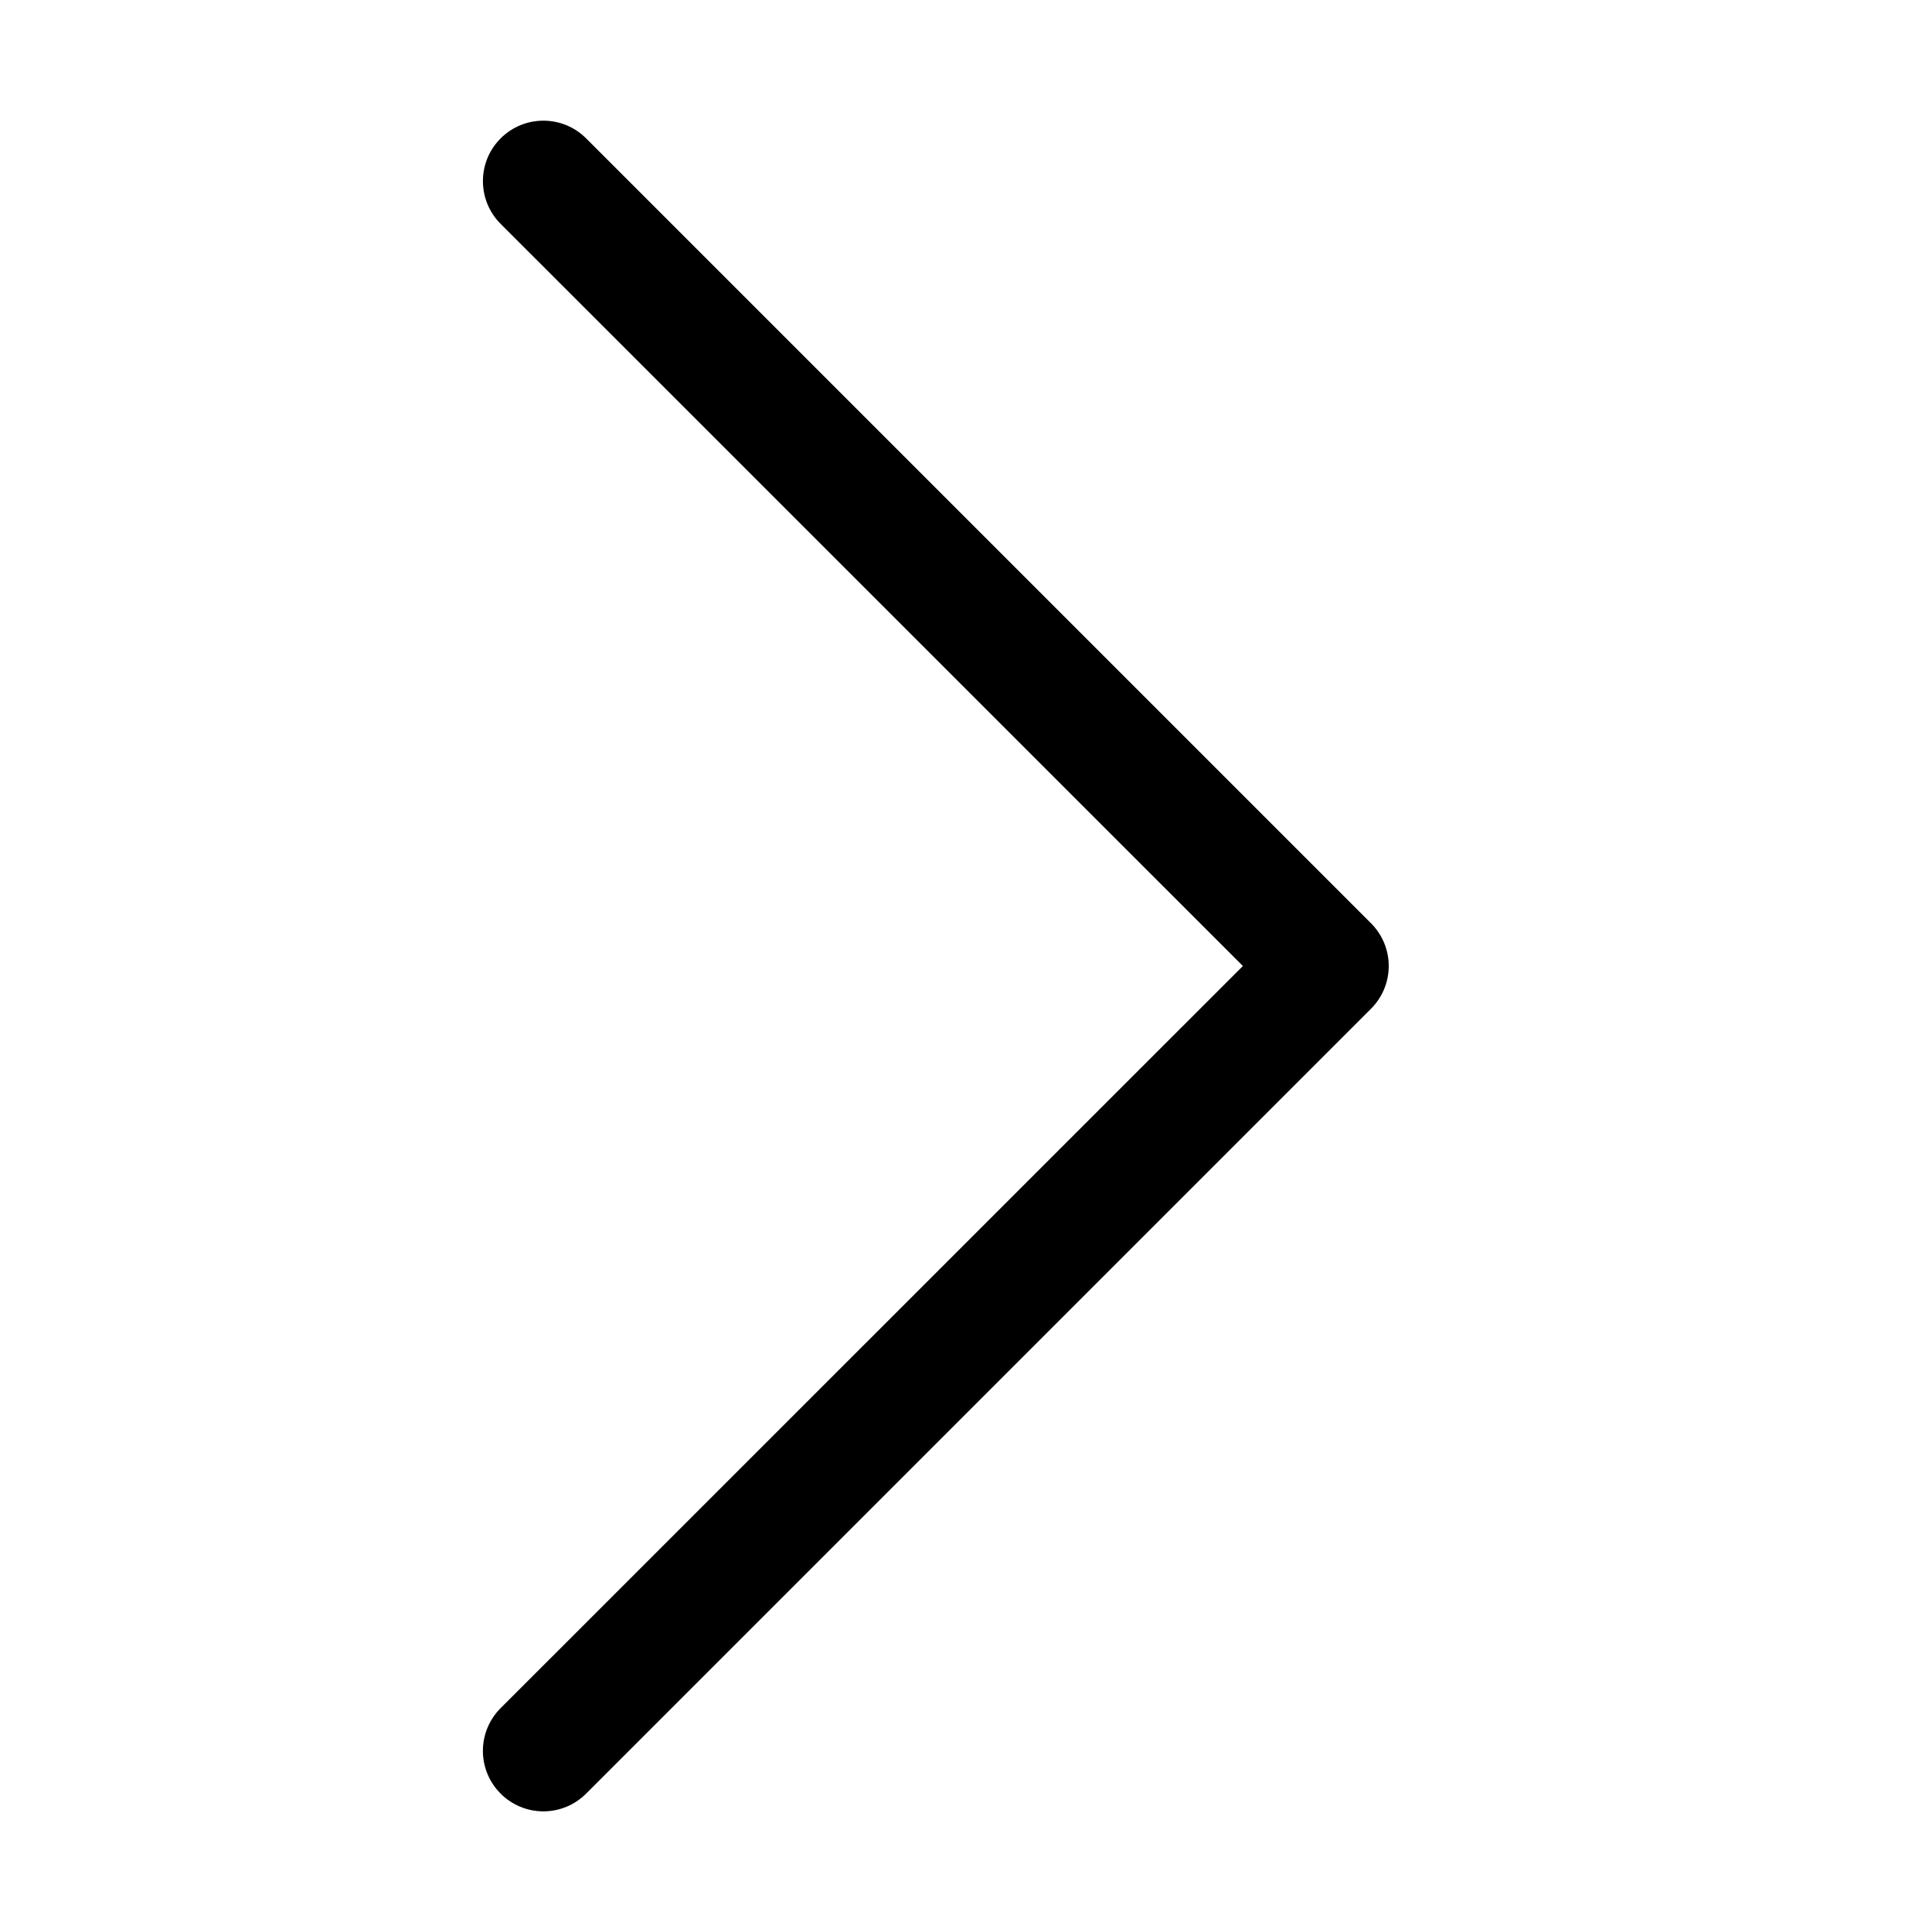
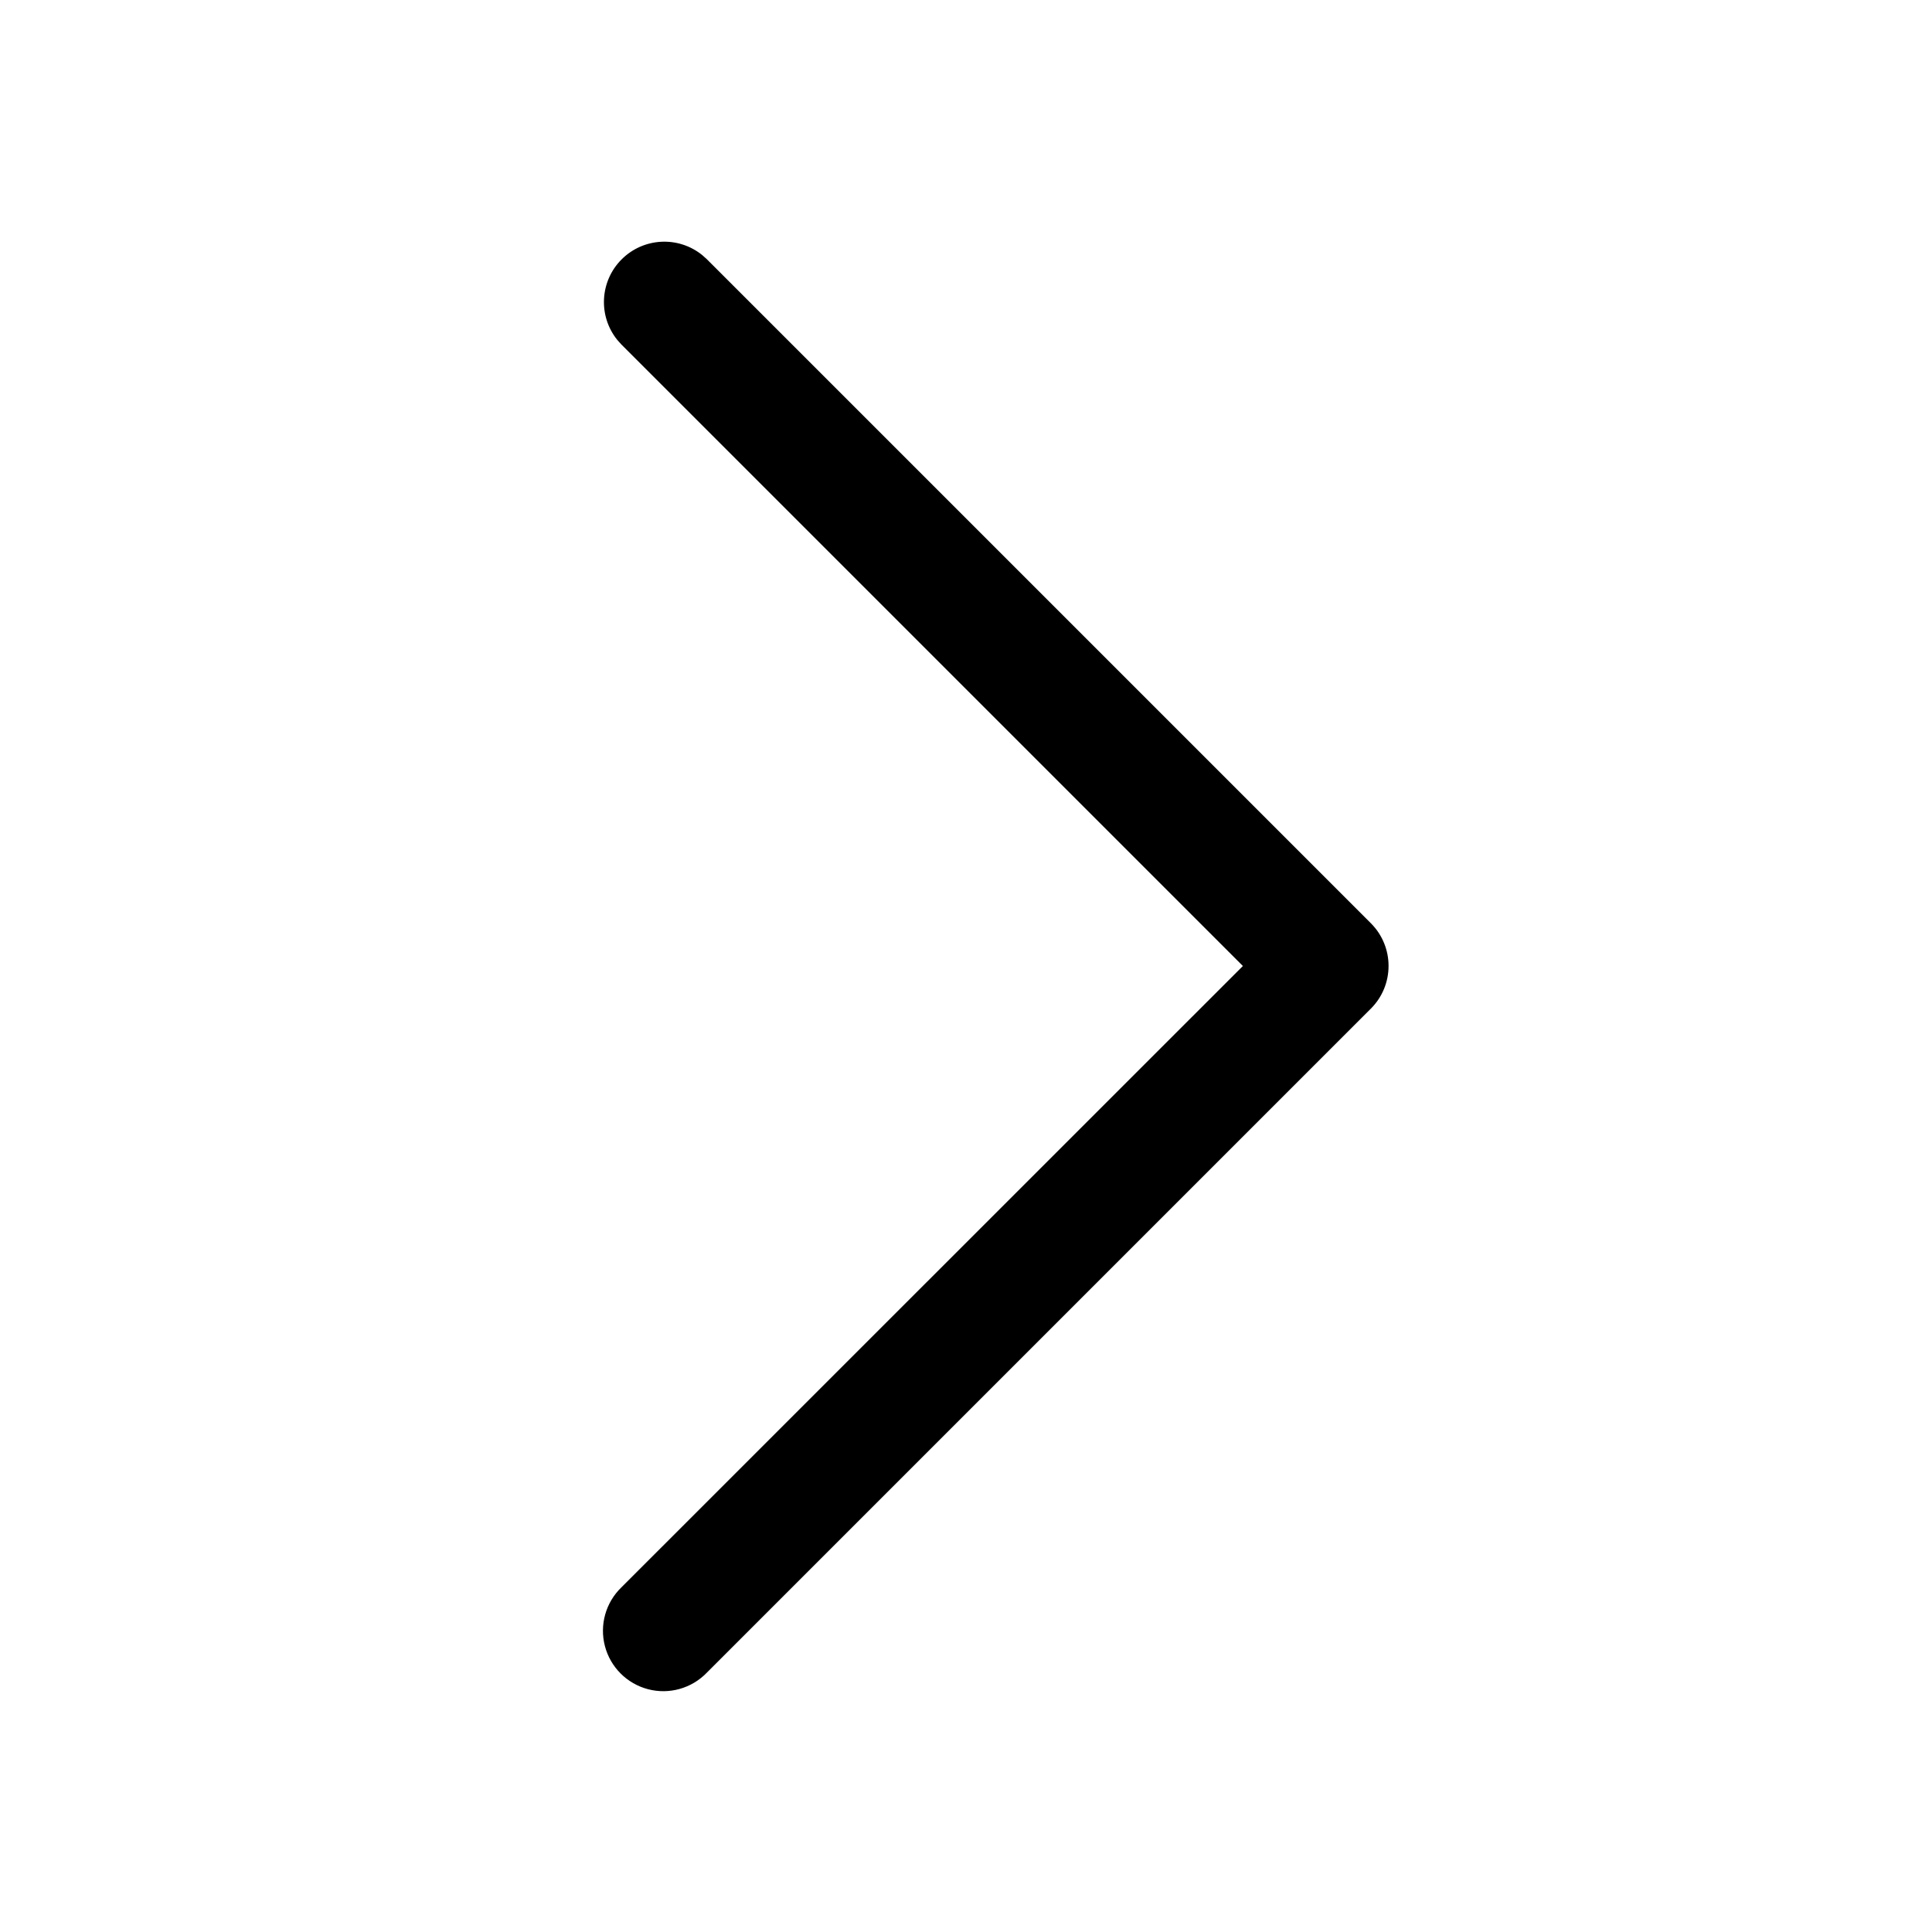
<svg xmlns="http://www.w3.org/2000/svg" width="16" height="16" fill="currentColor" viewBox="0 0 16 16">
-   <path fill-rule="evenodd" d="M4.146 14.854a.5.5 0 0 1 0-.708L10.293 8 4.146 1.854a.5.5 0 1 1 .708-.708l6.5 6.5a.5.5 0 0 1 0 .708l-6.5 6.5a.5.5 0 0 1-.708 0Z" clip-rule="evenodd" />
+   <path d="M5.853 13.853a.5.5 0 1 1-.707-.707L10.293 8 5.146 2.853l-.034-.038a.5.5 0 0 1 .703-.703l.038.034 5.5 5.5a.5.5 0 0 1 0 .707l-5.5 5.5Z" />
</svg>
